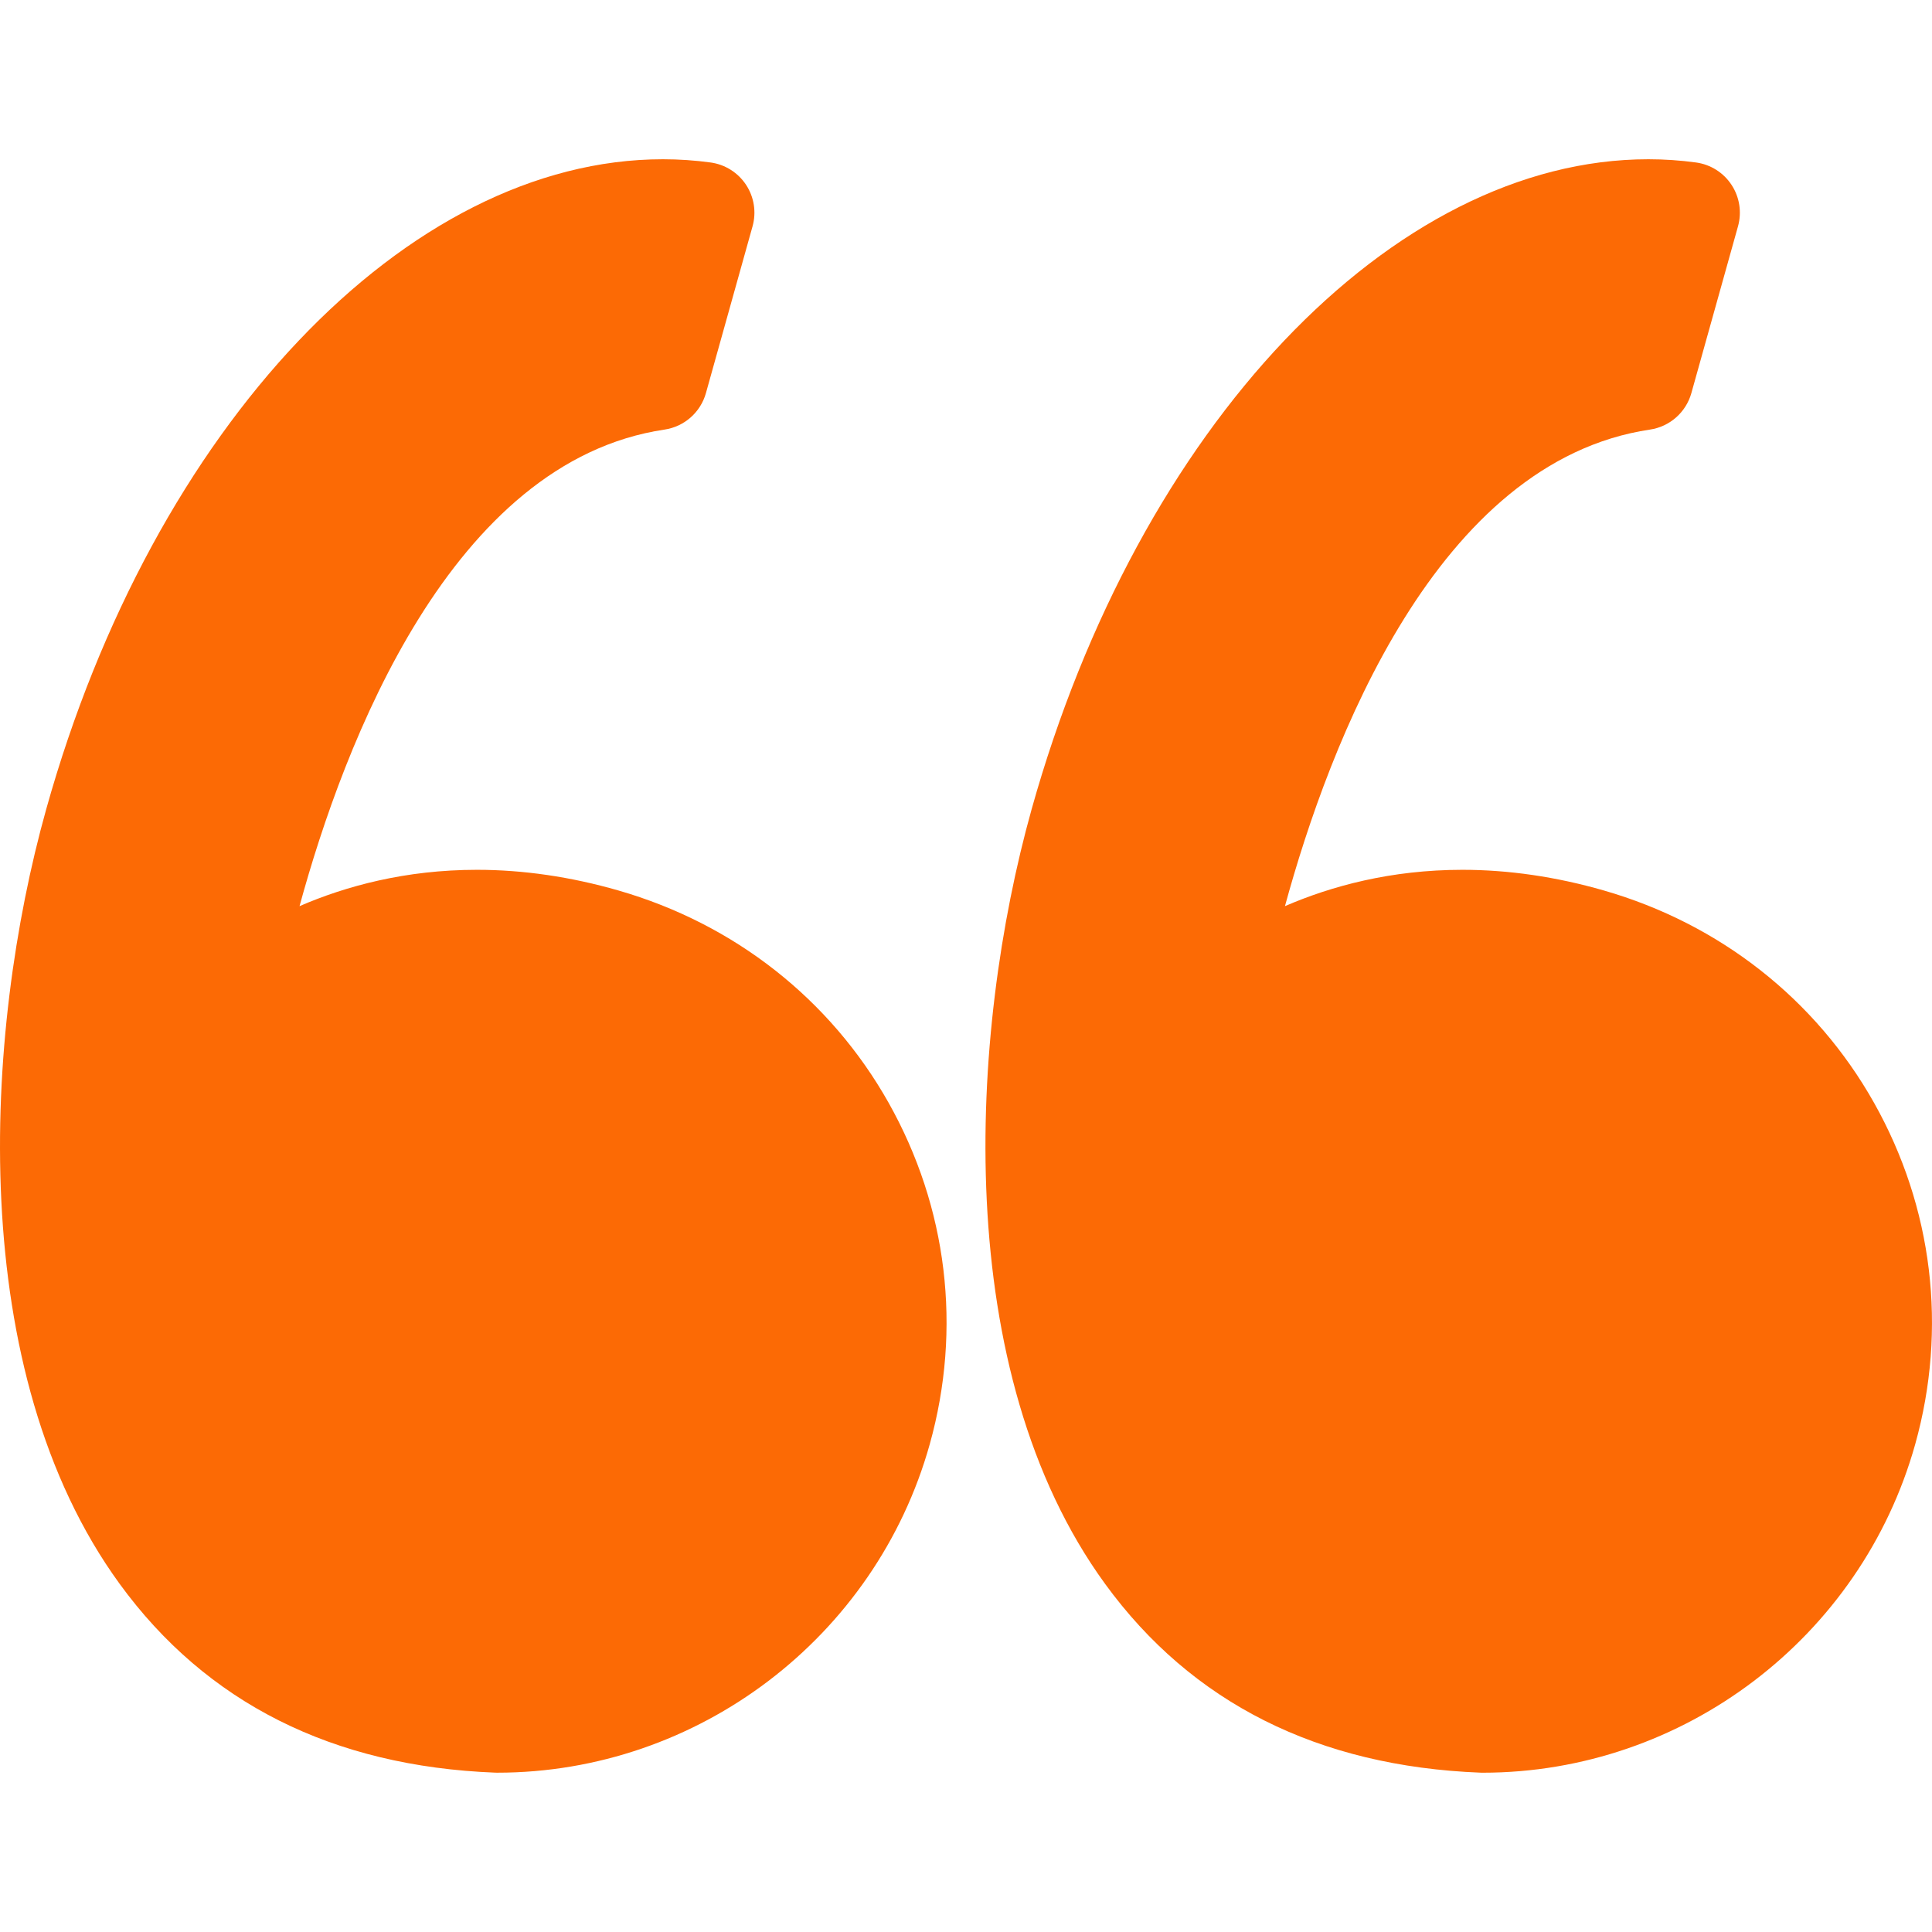
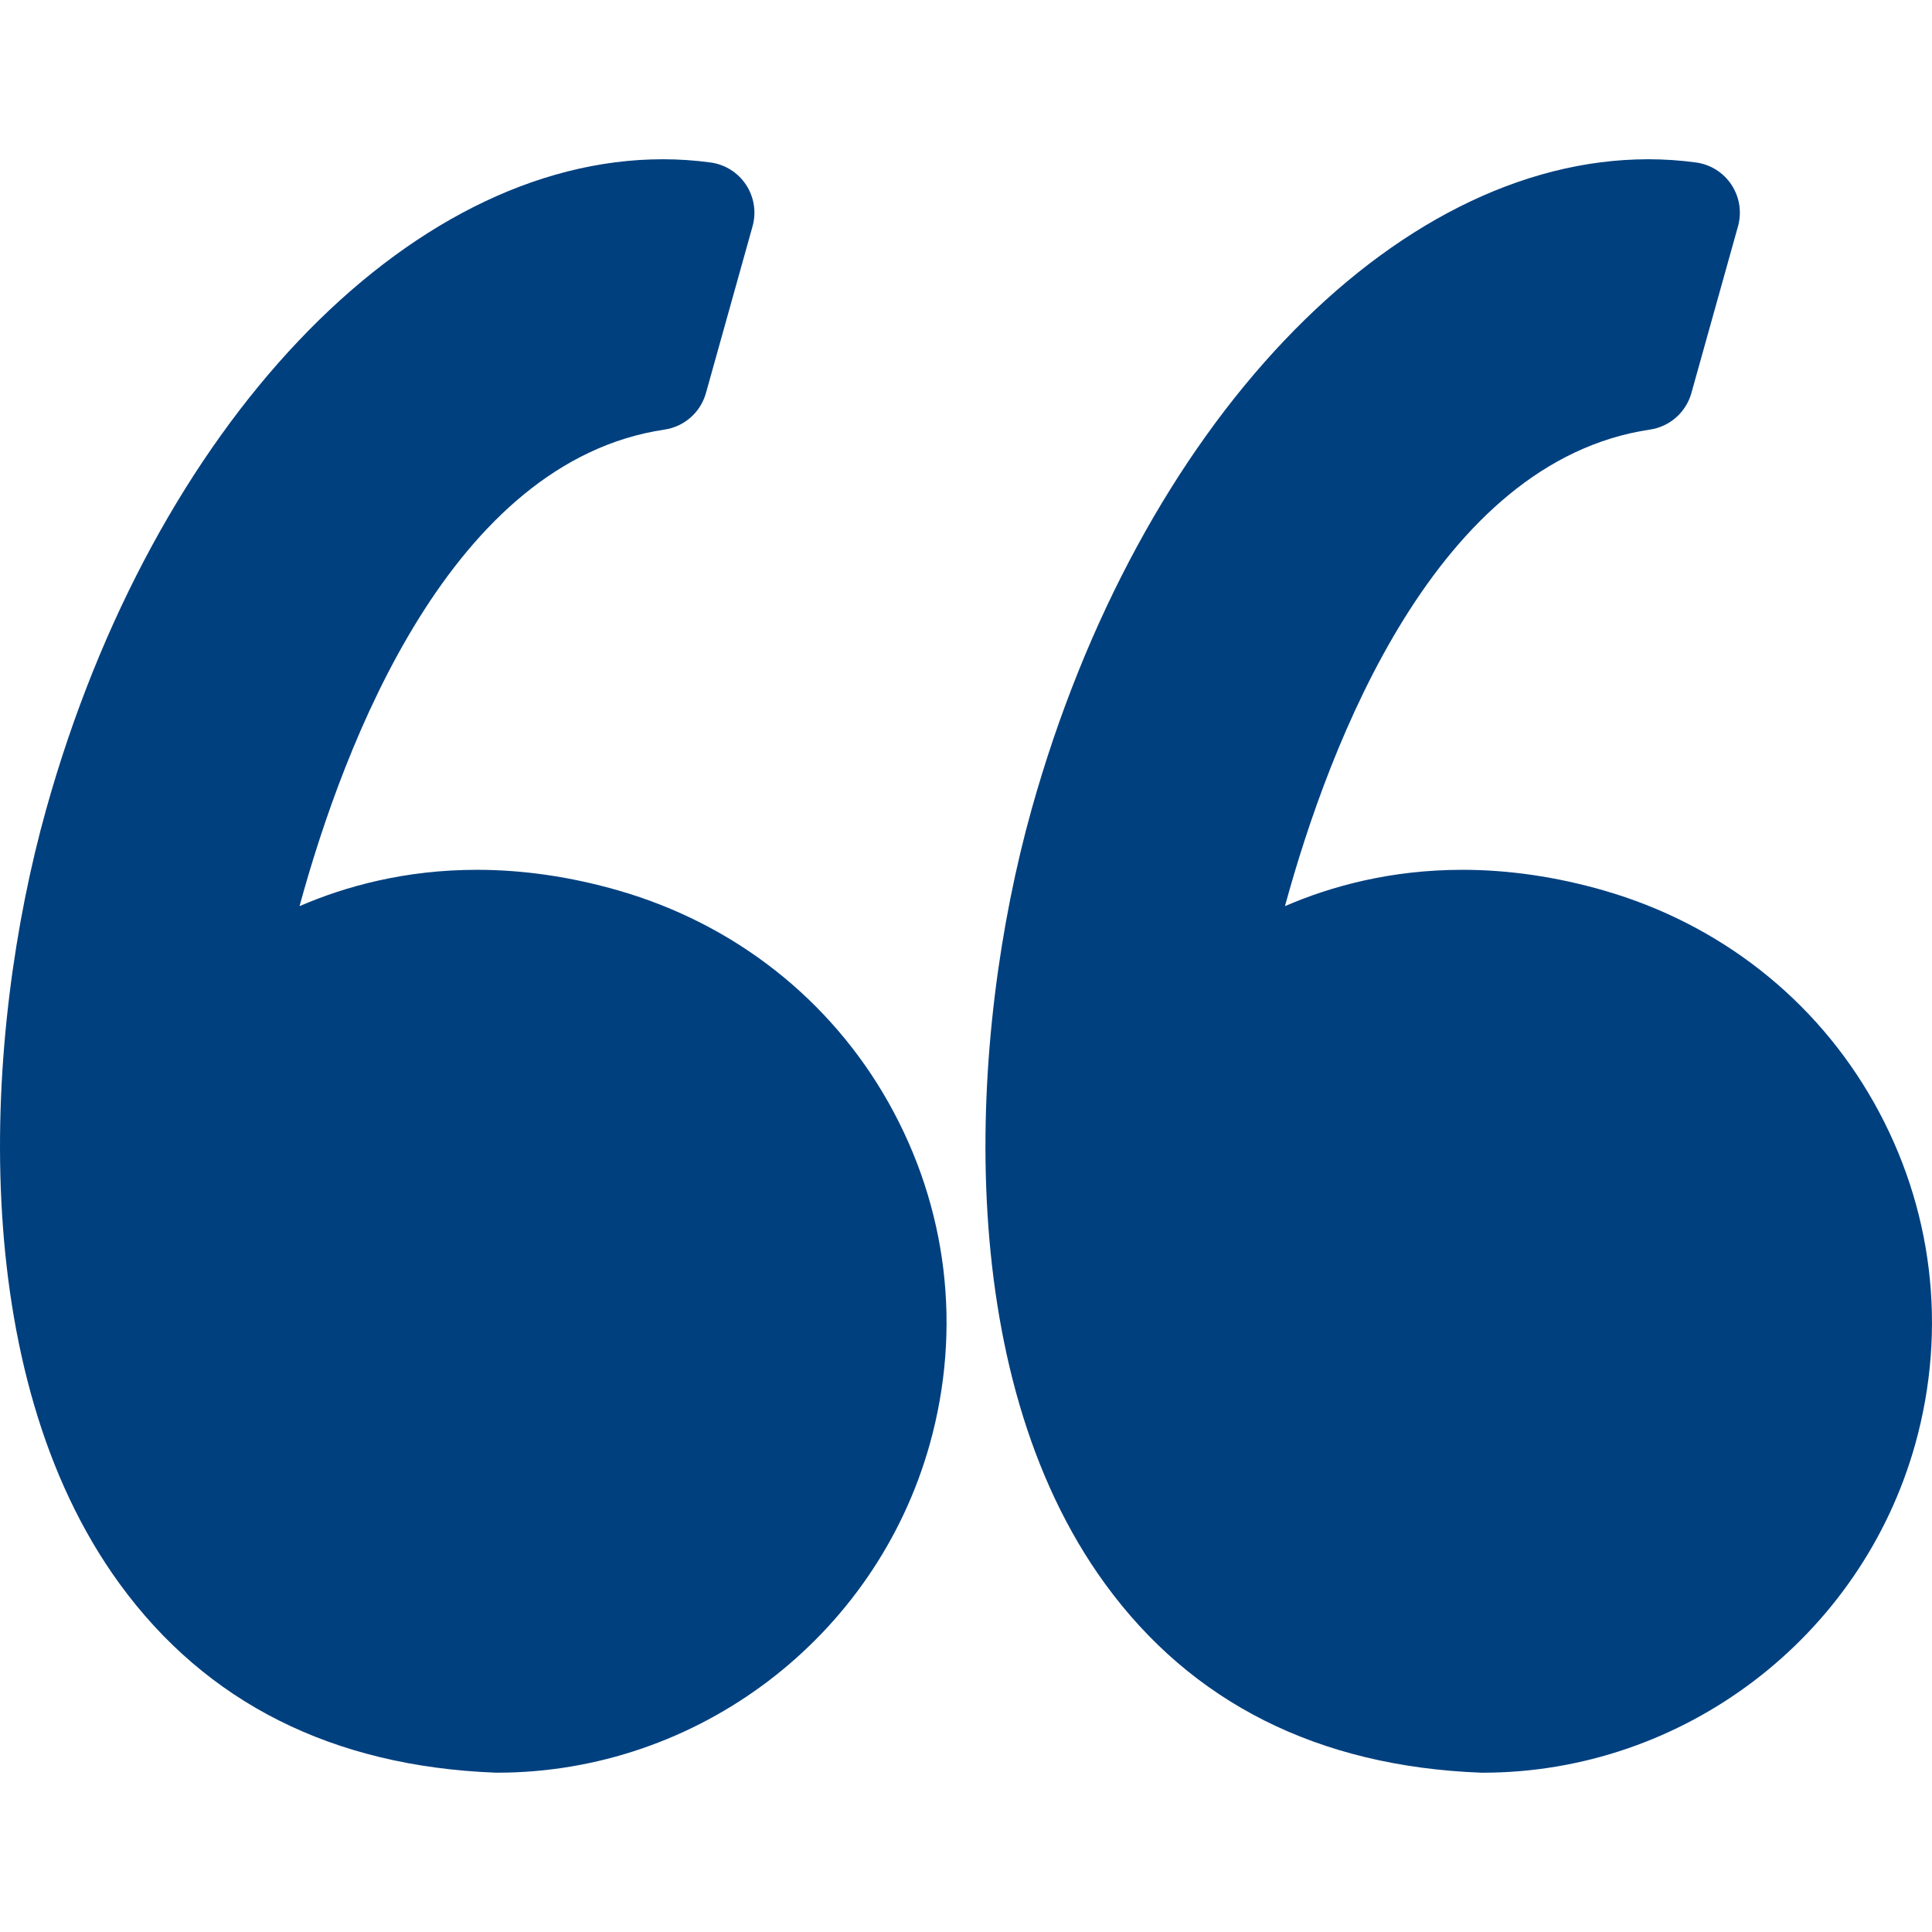
<svg xmlns="http://www.w3.org/2000/svg" version="1.1" id="Capa_1" x="0px" y="0px" width="95.333px" height="95.332px" viewBox="0 0 95.333 95.332" style="enable-background:new 0 0 95.333 95.332;" xml:space="preserve">
  <g>
    <g>
-       <path fill="#fc6a05" d="M30.512,43.939c-2.348-0.676-4.696-1.019-6.98-1.019c-3.527,0-6.47,0.806-8.752,1.793    c2.2-8.054,7.485-21.951,18.013-23.516c0.975-0.145,1.774-0.85,2.04-1.799l2.301-8.23c0.194-0.696,0.079-1.441-0.318-2.045    s-1.035-1.007-1.75-1.105c-0.777-0.106-1.569-0.16-2.354-0.16c-12.637,0-25.152,13.19-30.433,32.076    c-3.1,11.08-4.009,27.738,3.627,38.223c4.273,5.867,10.507,9,18.529,9.313c0.033,0.001,0.065,0.002,0.098,0.002    c9.898,0,18.675-6.666,21.345-16.209c1.595-5.705,0.874-11.688-2.032-16.851C40.971,49.307,36.236,45.586,30.512,43.939z" />
-       <path fill="#fc6a05" d="M92.471,54.413c-2.875-5.106-7.61-8.827-13.334-10.474c-2.348-0.676-4.696-1.019-6.979-1.019    c-3.527,0-6.471,0.806-8.753,1.793c2.2-8.054,7.485-21.951,18.014-23.516c0.975-0.145,1.773-0.85,2.04-1.799l2.301-8.23    c0.194-0.696,0.079-1.441-0.318-2.045c-0.396-0.604-1.034-1.007-1.75-1.105c-0.776-0.106-1.568-0.16-2.354-0.16    c-12.637,0-25.152,13.19-30.434,32.076c-3.099,11.08-4.008,27.738,3.629,38.225c4.272,5.866,10.507,9,18.528,9.312    c0.033,0.001,0.065,0.002,0.099,0.002c9.897,0,18.675-6.666,21.345-16.209C96.098,65.559,95.376,59.575,92.471,54.413z" />
+       <path fill="#01407F" d="M30.512,43.939c-2.348-0.676-4.696-1.019-6.98-1.019c-3.527,0-6.47,0.806-8.752,1.793    c2.2-8.054,7.485-21.951,18.013-23.516c0.975-0.145,1.774-0.85,2.04-1.799l2.301-8.23c0.194-0.696,0.079-1.441-0.318-2.045    s-1.035-1.007-1.75-1.105c-0.777-0.106-1.569-0.16-2.354-0.16c-12.637,0-25.152,13.19-30.433,32.076    c-3.1,11.08-4.009,27.738,3.627,38.223c4.273,5.867,10.507,9,18.529,9.313c0.033,0.001,0.065,0.002,0.098,0.002    c9.898,0,18.675-6.666,21.345-16.209c1.595-5.705,0.874-11.688-2.032-16.851C40.971,49.307,36.236,45.586,30.512,43.939z" />
+       <path fill="#01407F" d="M92.471,54.413c-2.875-5.106-7.61-8.827-13.334-10.474c-2.348-0.676-4.696-1.019-6.979-1.019    c-3.527,0-6.471,0.806-8.753,1.793c2.2-8.054,7.485-21.951,18.014-23.516c0.975-0.145,1.773-0.85,2.04-1.799l2.301-8.23    c0.194-0.696,0.079-1.441-0.318-2.045c-0.396-0.604-1.034-1.007-1.75-1.105c-0.776-0.106-1.568-0.16-2.354-0.16    c-12.637,0-25.152,13.19-30.434,32.076c-3.099,11.08-4.008,27.738,3.629,38.225c4.272,5.866,10.507,9,18.528,9.312    c0.033,0.001,0.065,0.002,0.099,0.002c9.897,0,18.675-6.666,21.345-16.209C96.098,65.559,95.376,59.575,92.471,54.413z" />
    </g>
  </g>
</svg>
